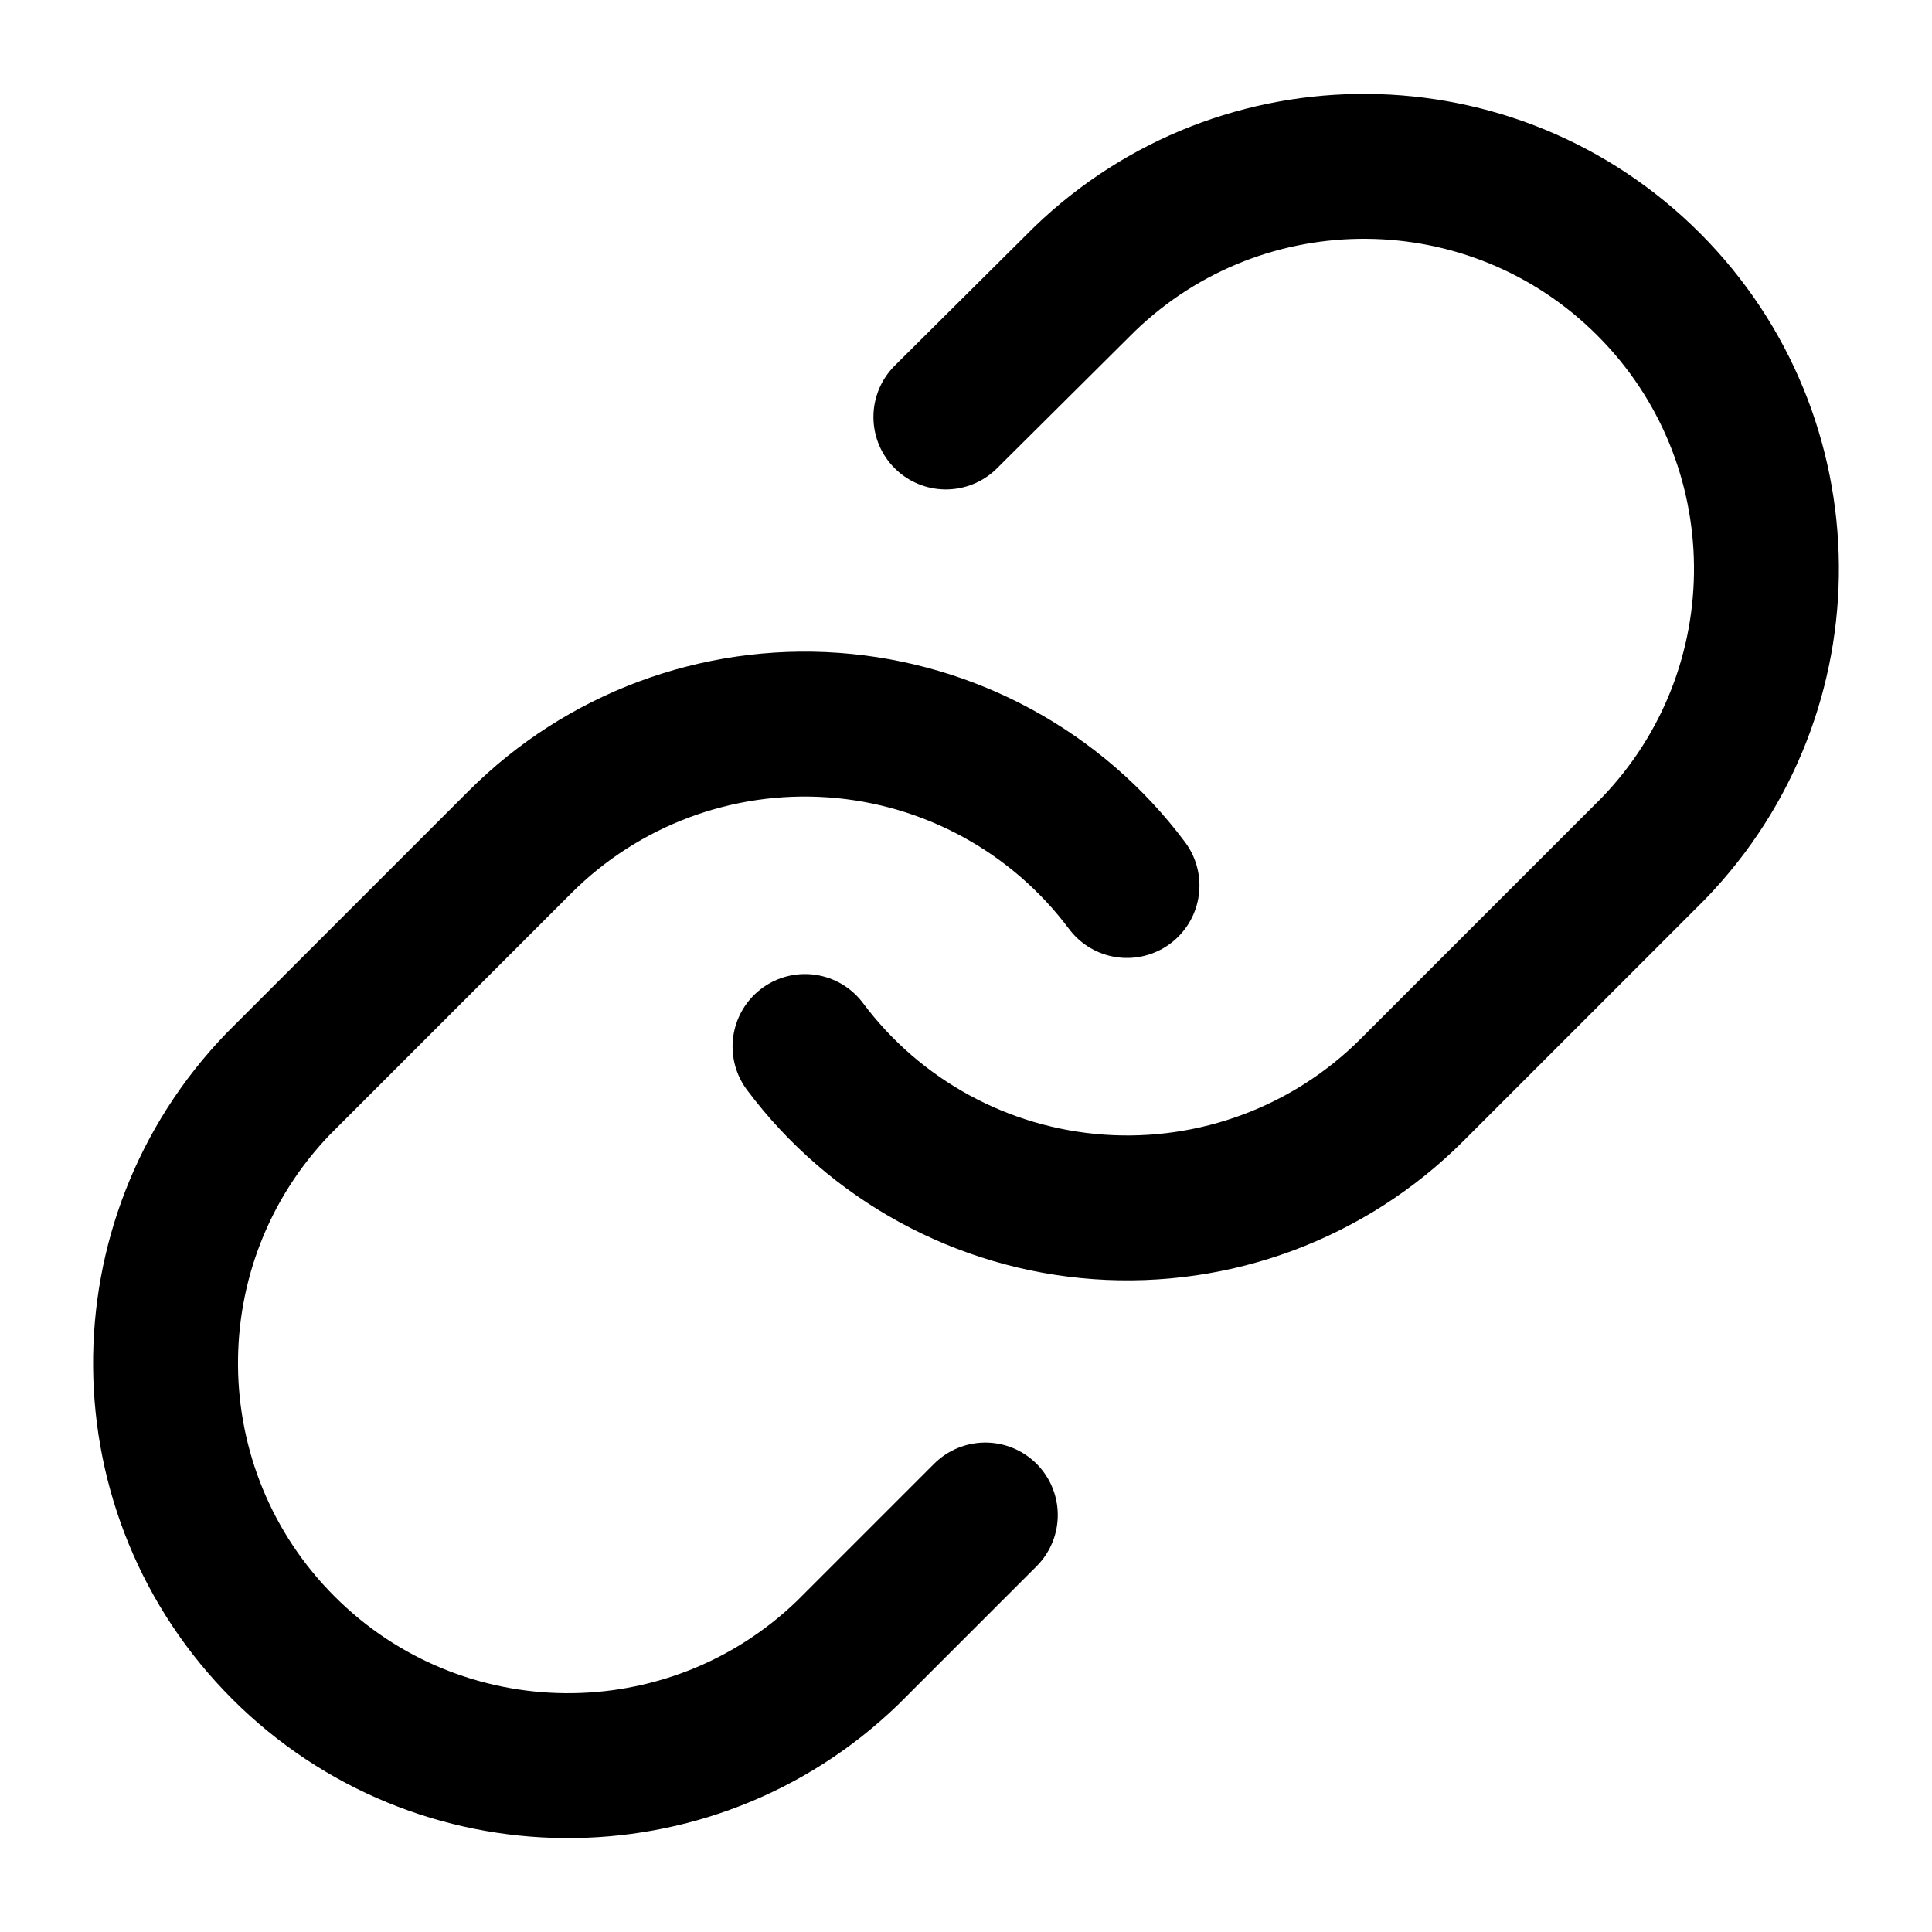
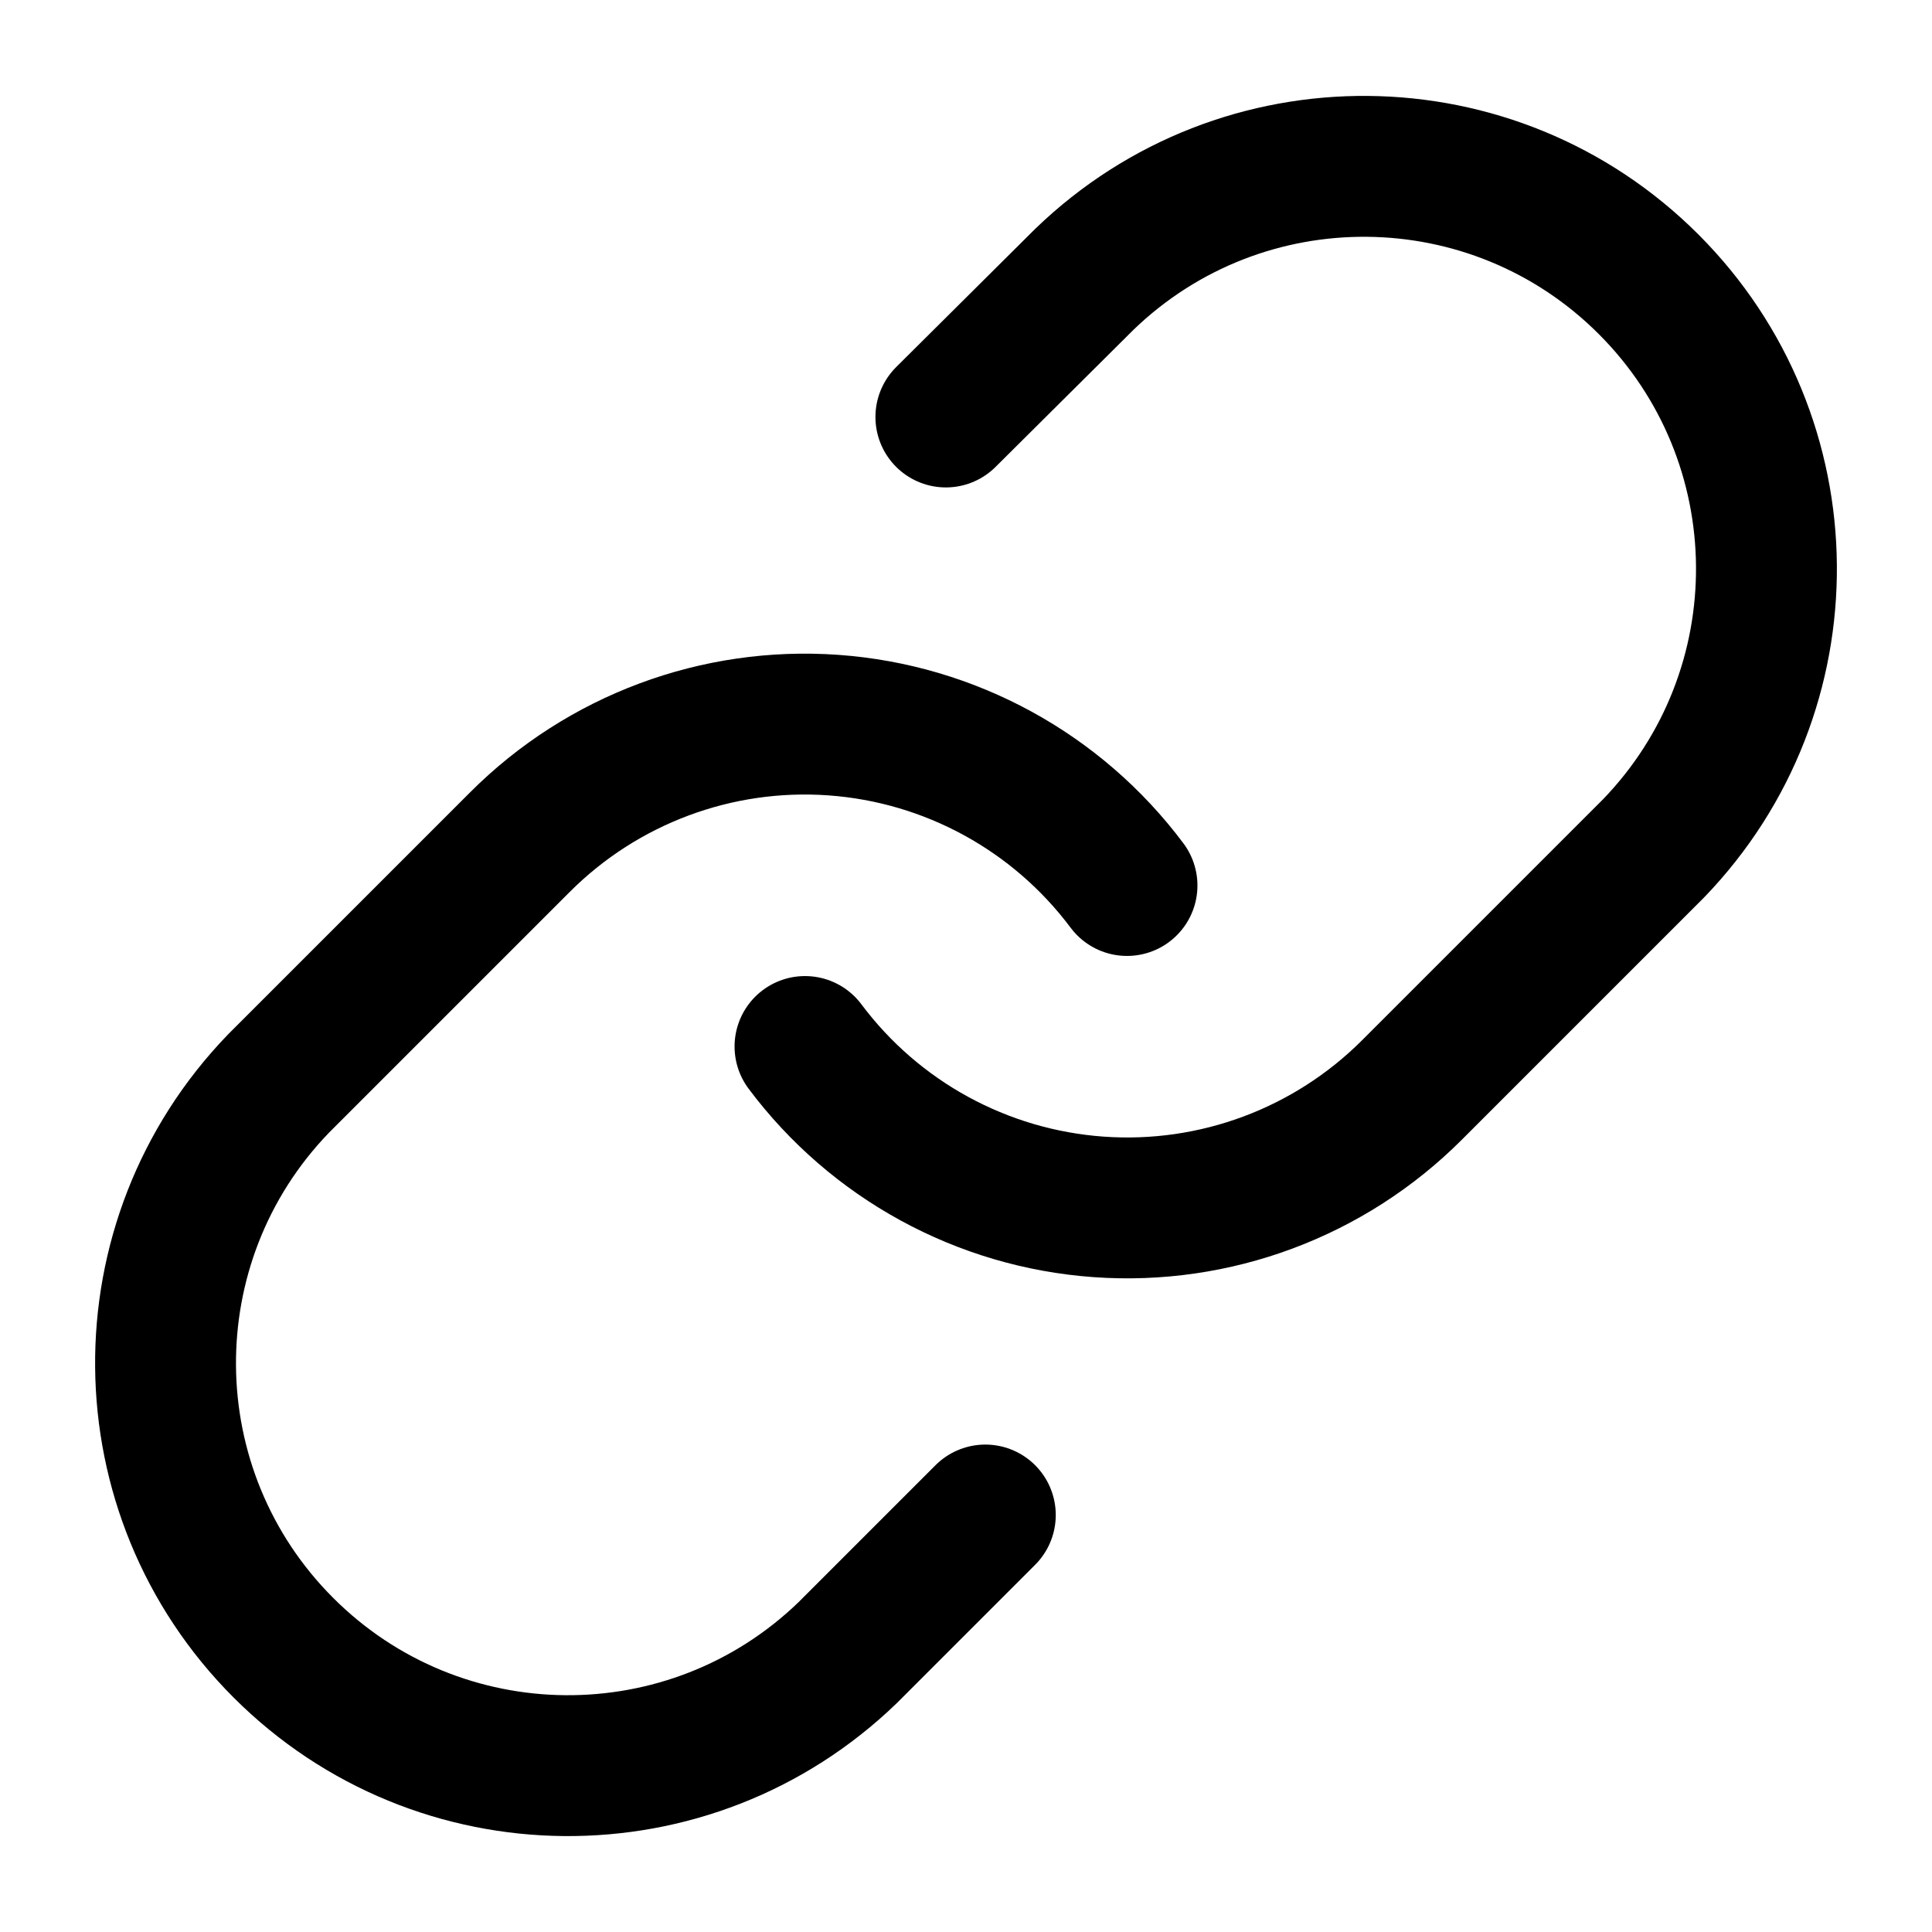
- <svg xmlns="http://www.w3.org/2000/svg" width="24" height="24" viewBox="0 0 24 24" fill="none" stroke="currentColor" stroke-width="1.8" stroke-linecap="round" stroke-linejoin="round">
+ <svg xmlns="http://www.w3.org/2000/svg" width="24" height="24" viewBox="0 0 24 24" fill="none" stroke="currentColor" stroke-width="1.75" stroke-linecap="round" stroke-linejoin="round">
  <path d="M10 13a5 5 0 0 0 7.54.54l3-3a5 5 0 0 0-7.07-7.07l-1.72 1.71" />
  <path d="M14 11a5 5 0 0 0-7.54-.54l-3 3a5 5 0 0 0 7.07 7.07l1.71-1.71" />
</svg>
